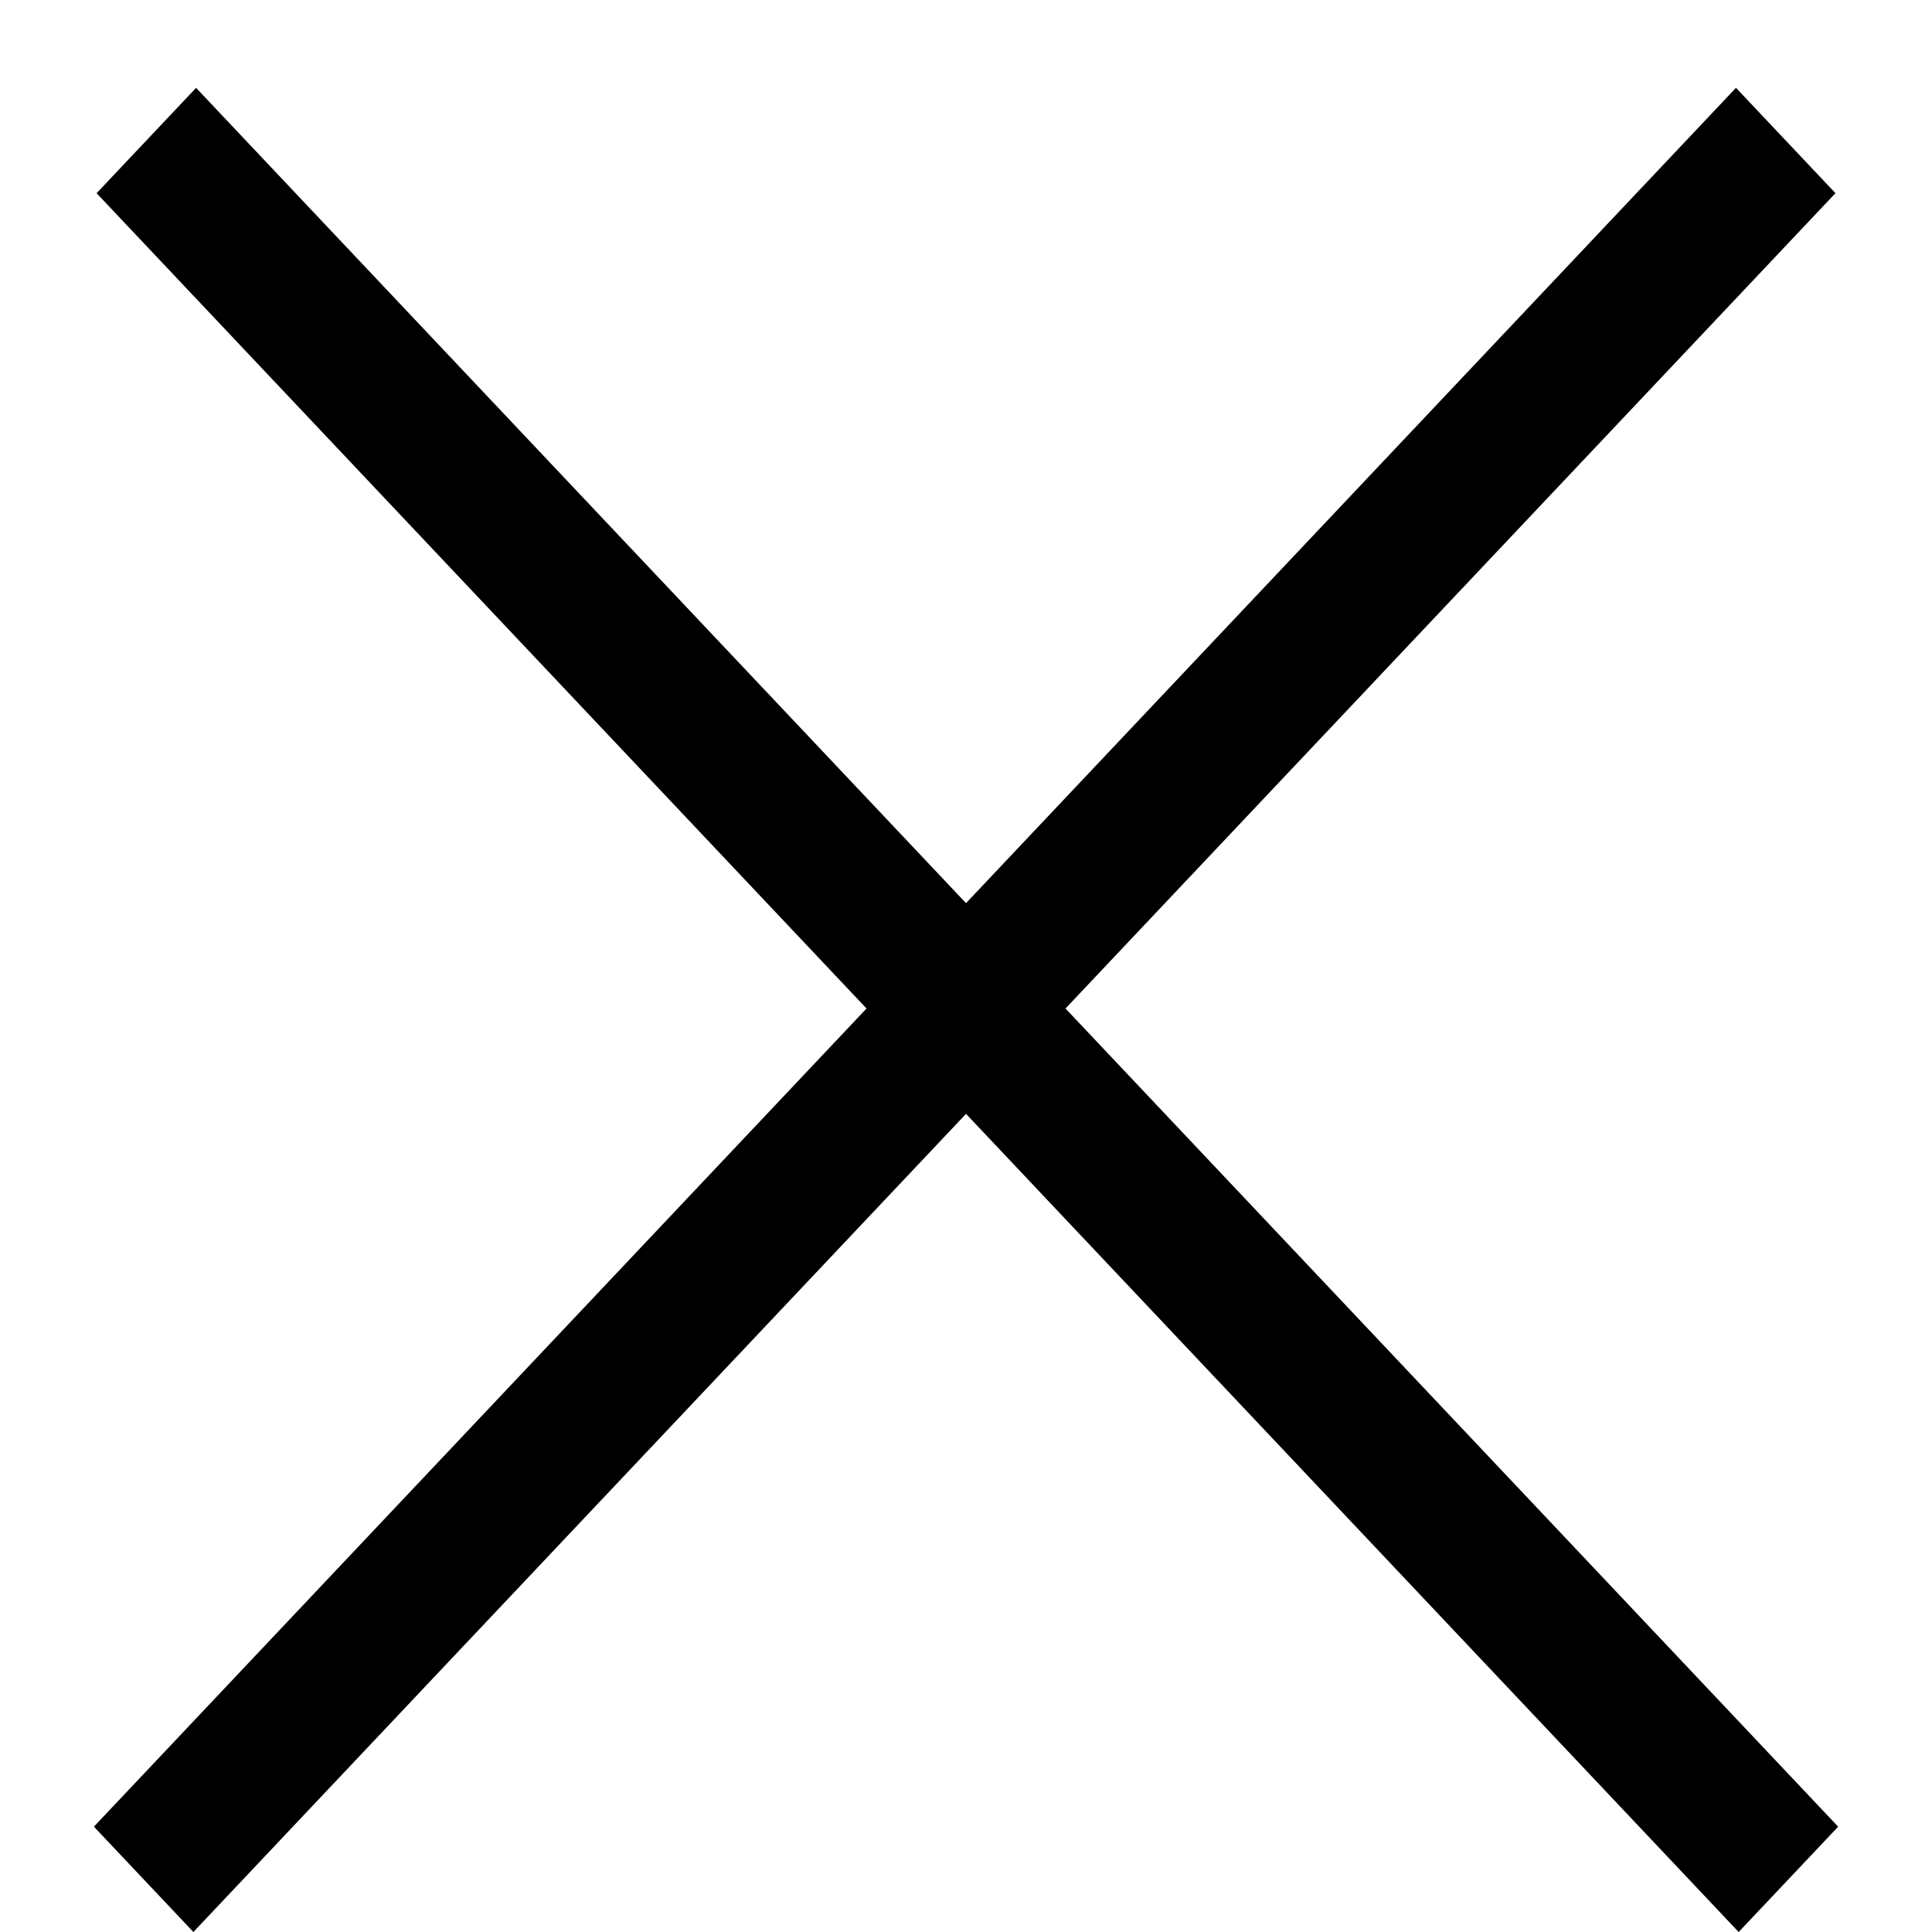
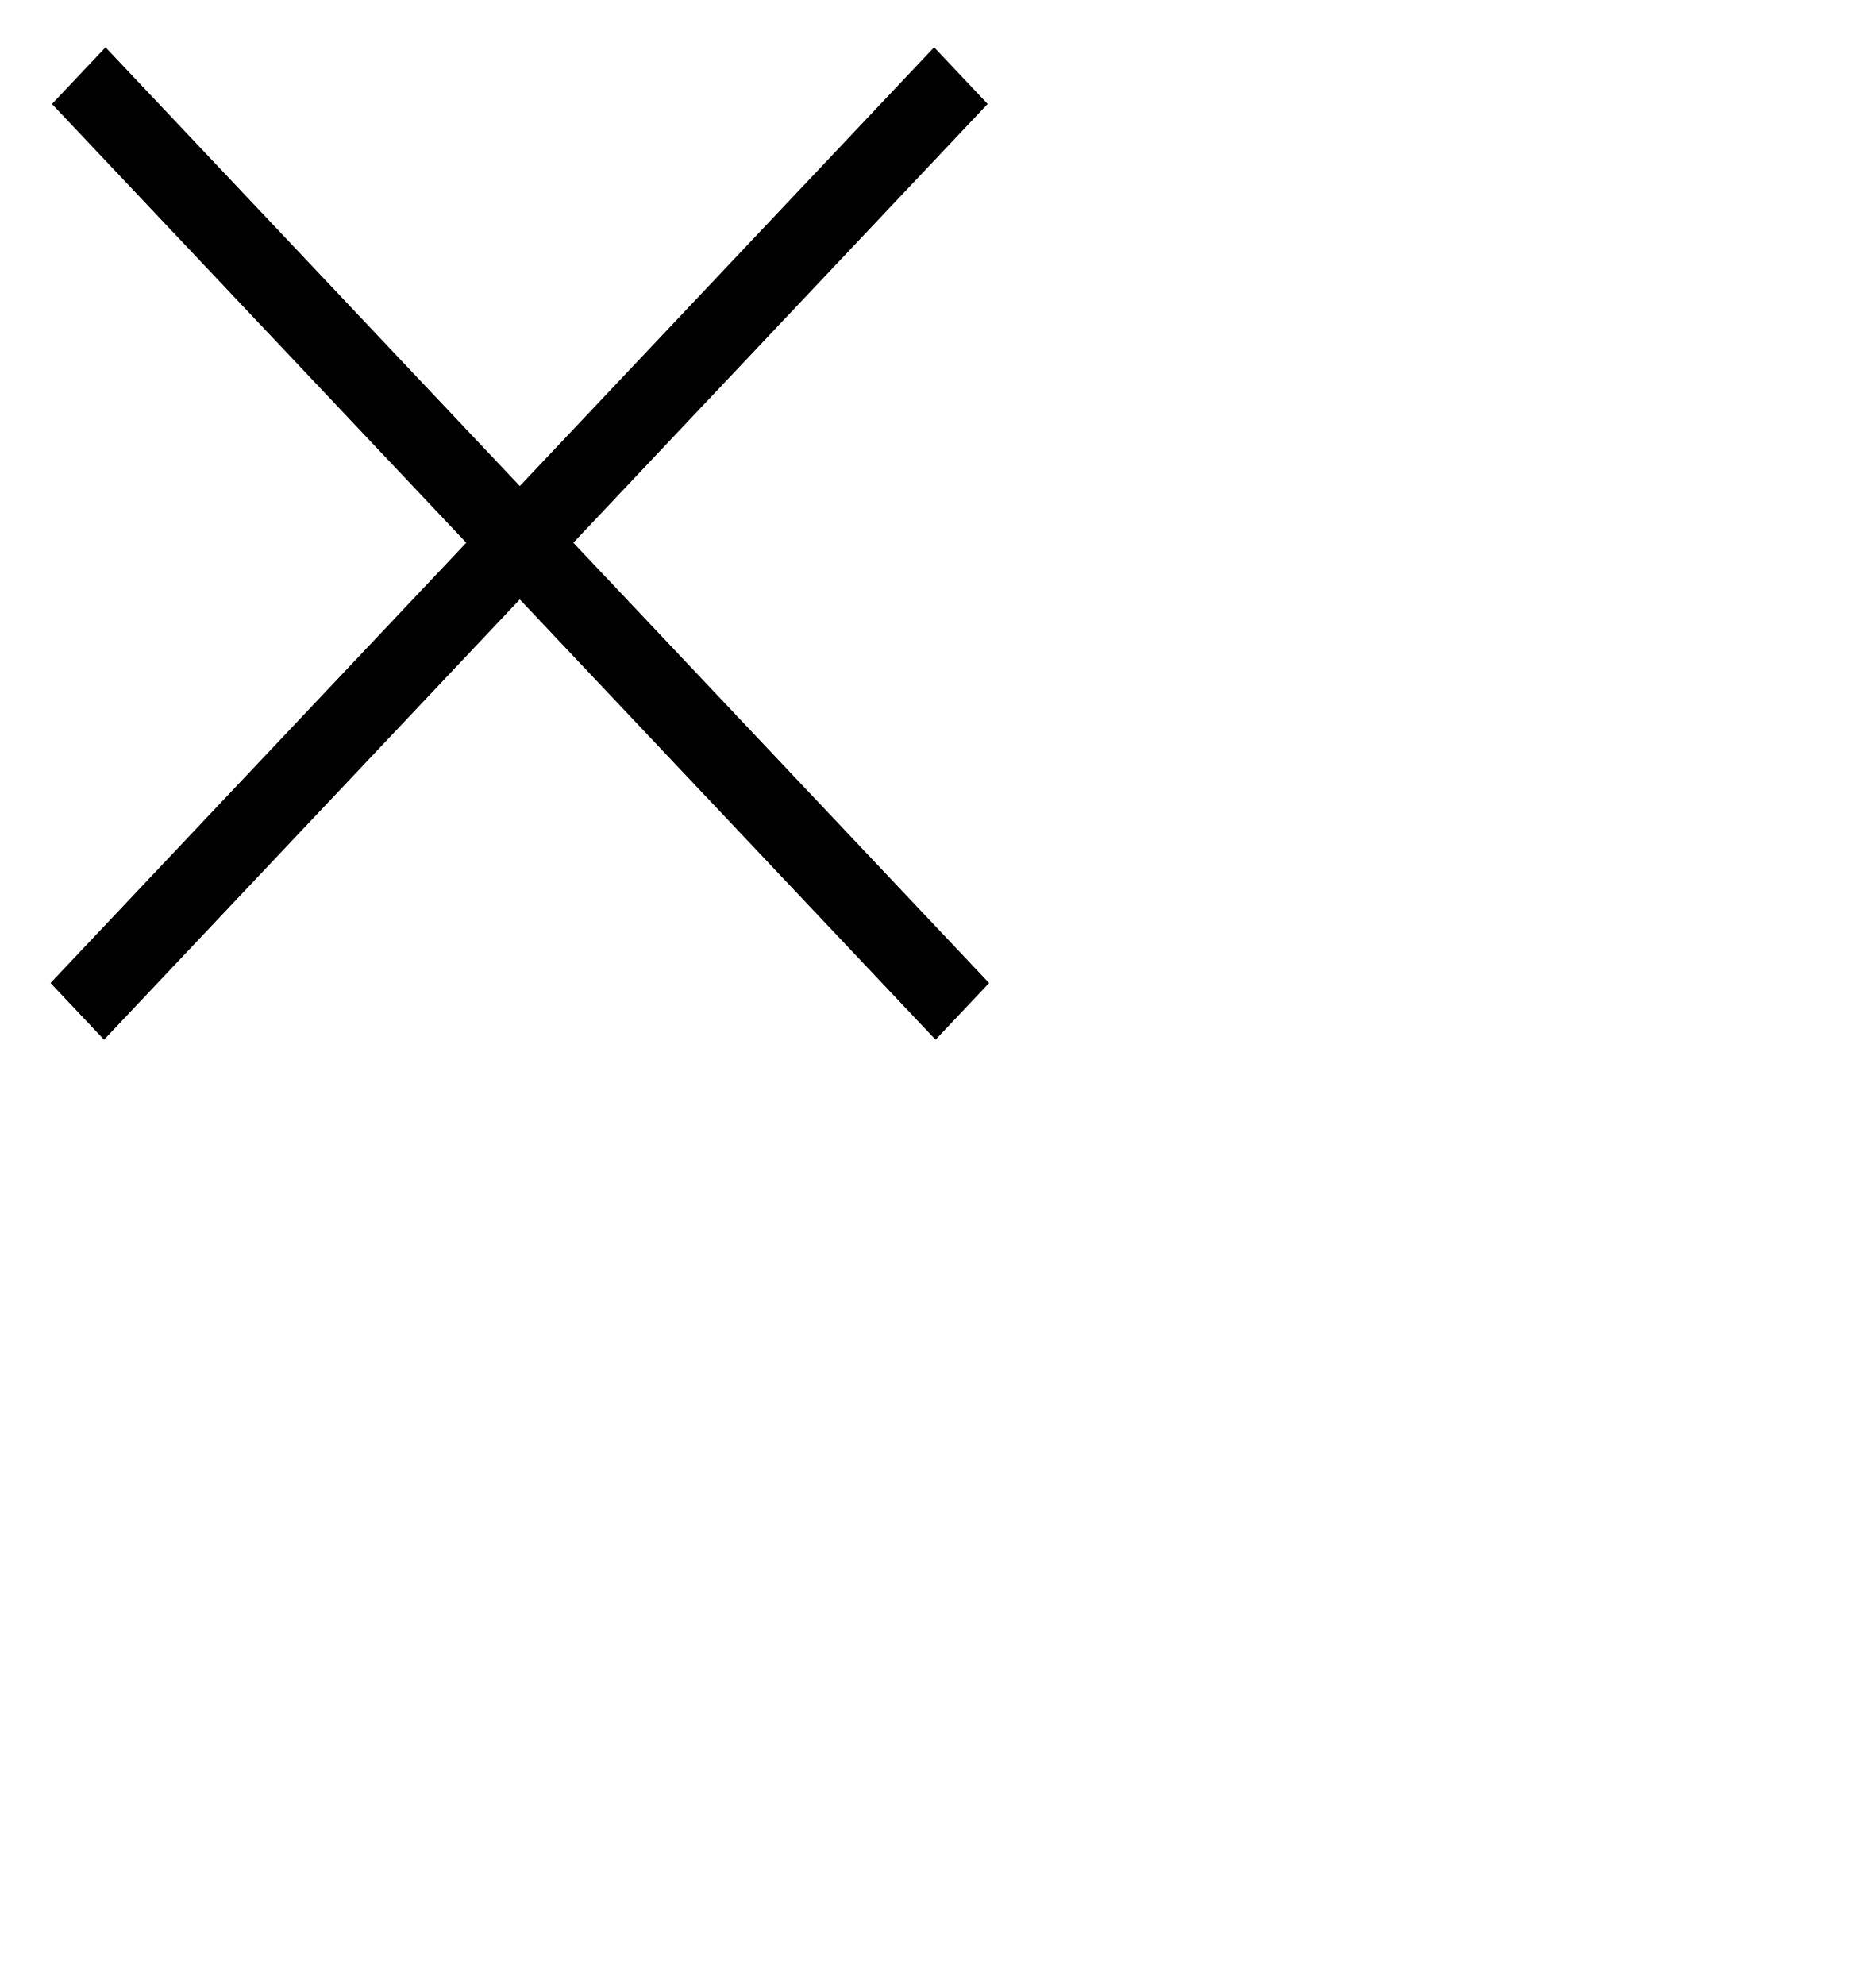
- <svg xmlns="http://www.w3.org/2000/svg" width="20" height="20" fill="none">
+ <svg xmlns="http://www.w3.org/2000/svg">
  <path transform="matrix(.68659 -.72705 .68659 .72705 2.002 20)" stroke="#000" stroke-width="1.5" d="M0-.75h24.758" />
  <path transform="matrix(.68659 .72705 -.68659 .72705 1 2)" stroke="#000" stroke-width="1.5" d="M0-.75h24.758" />
</svg>
